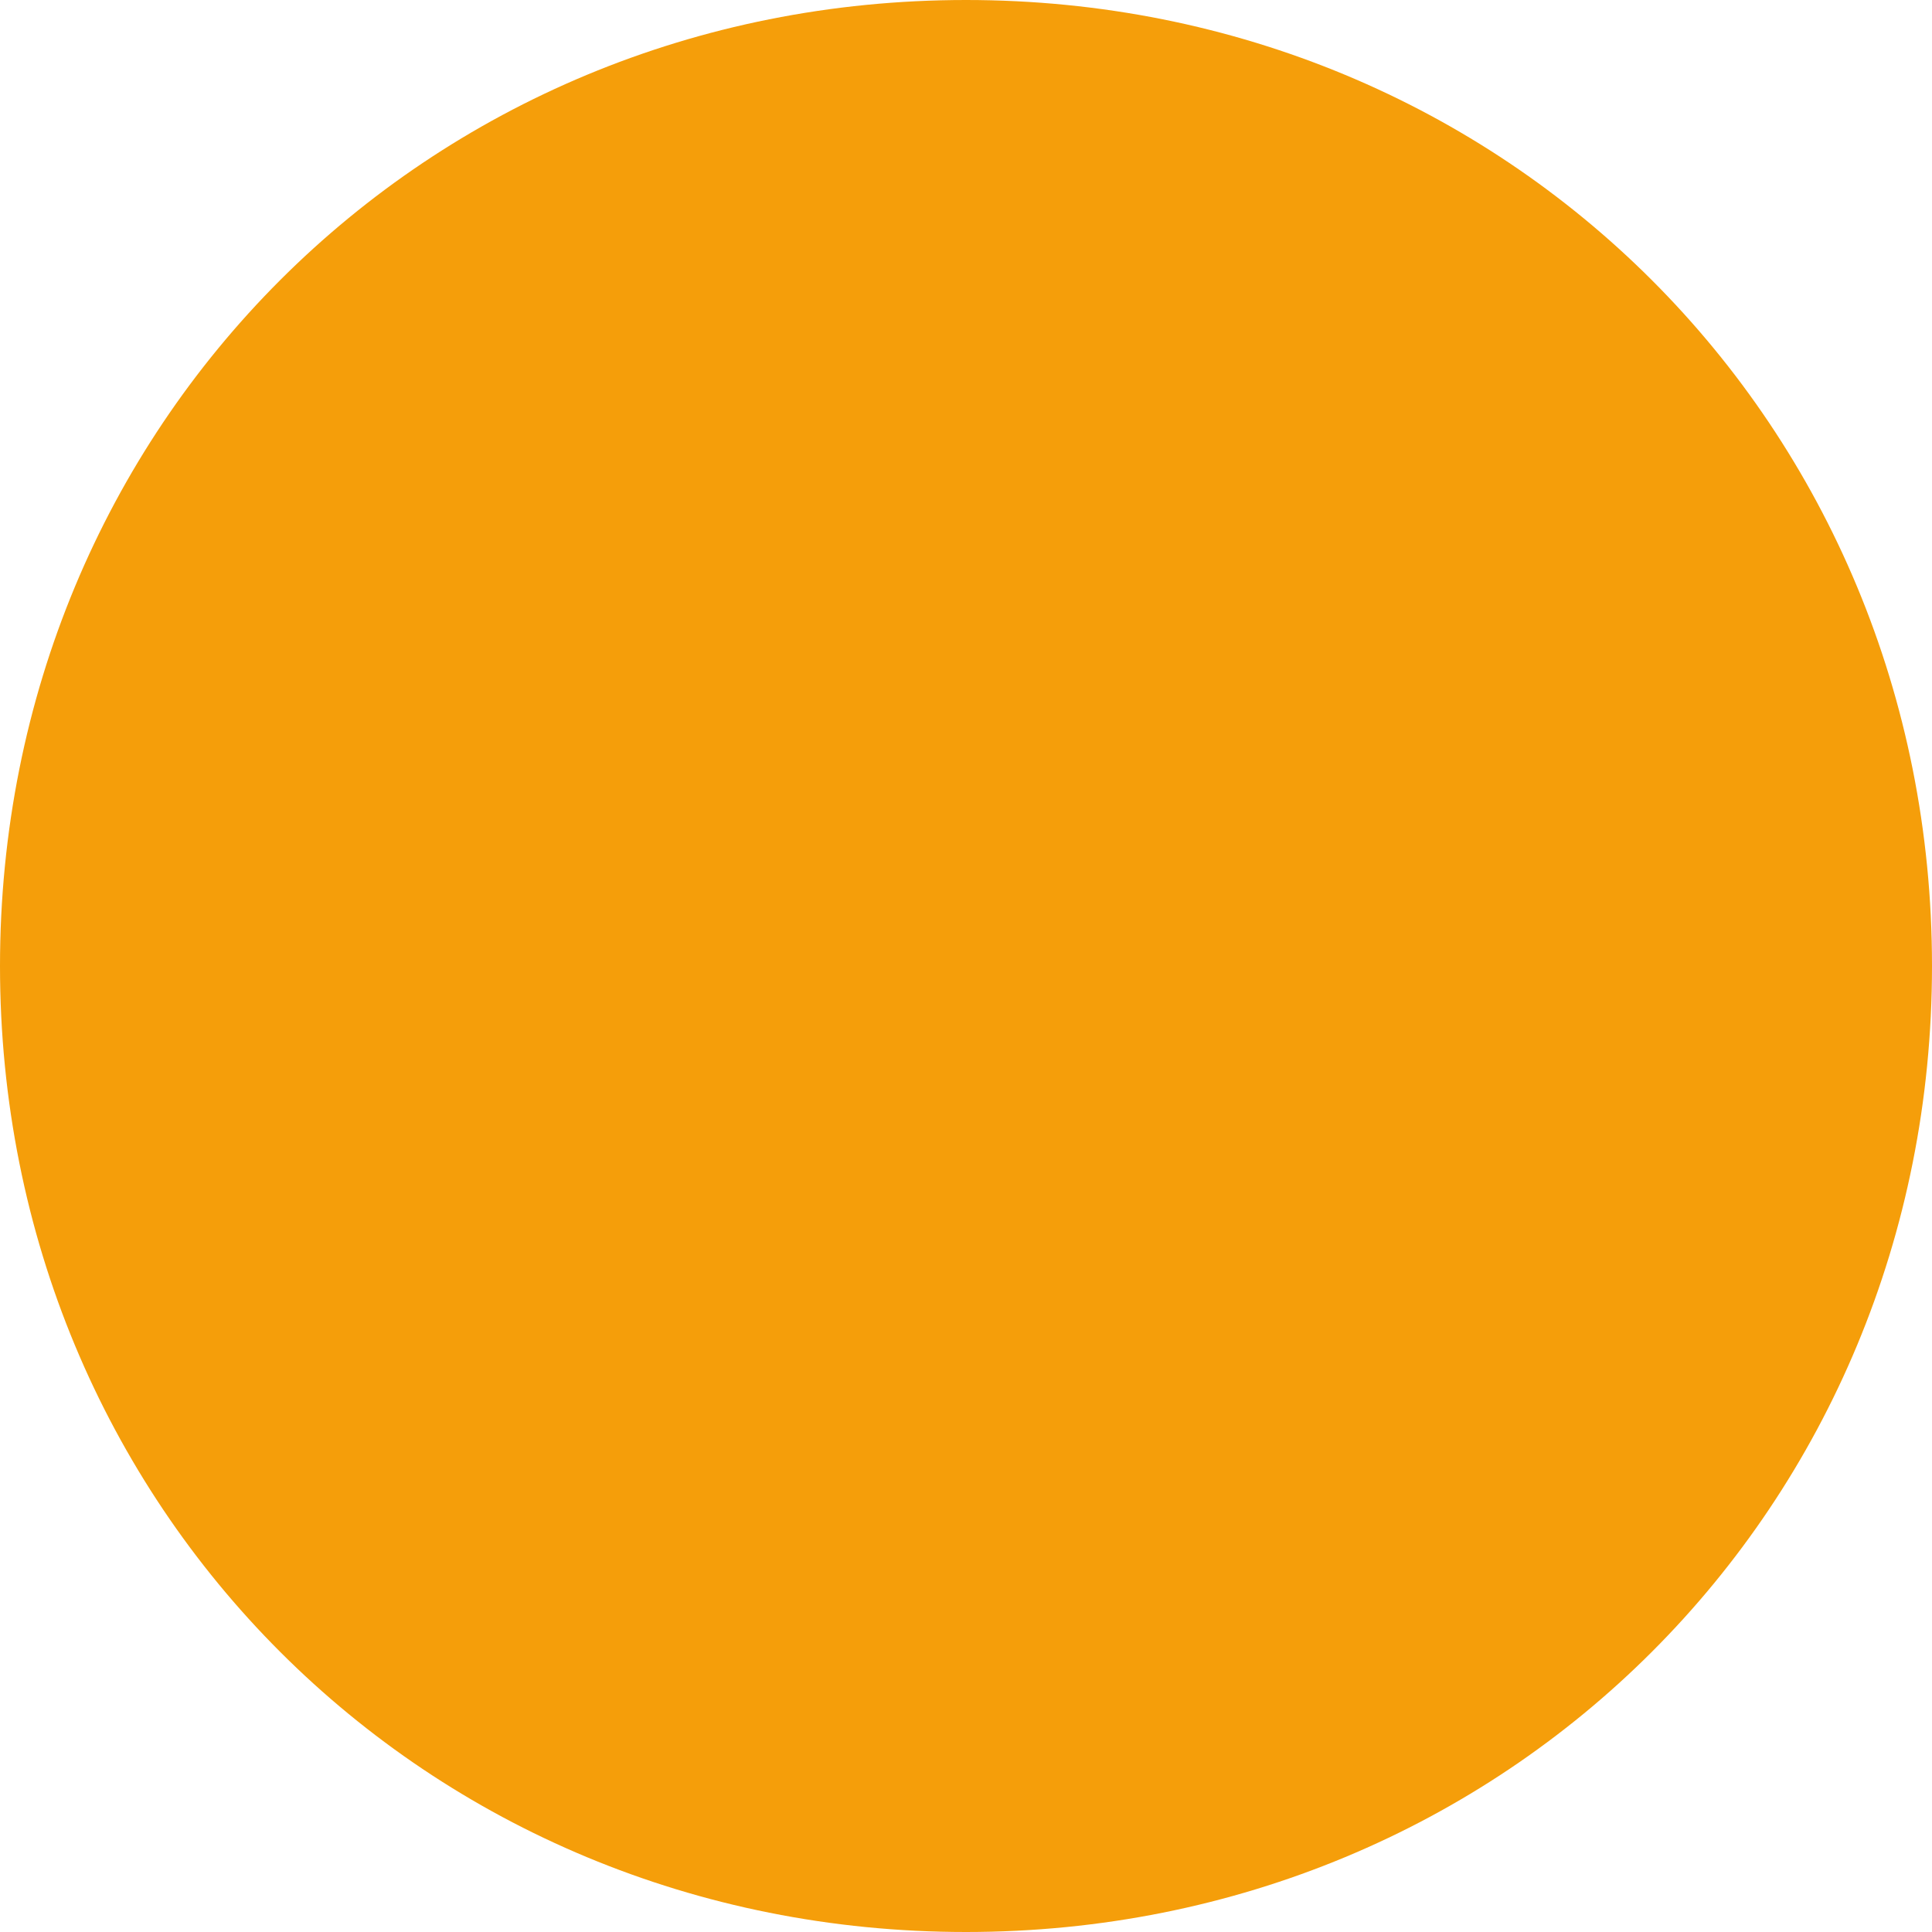
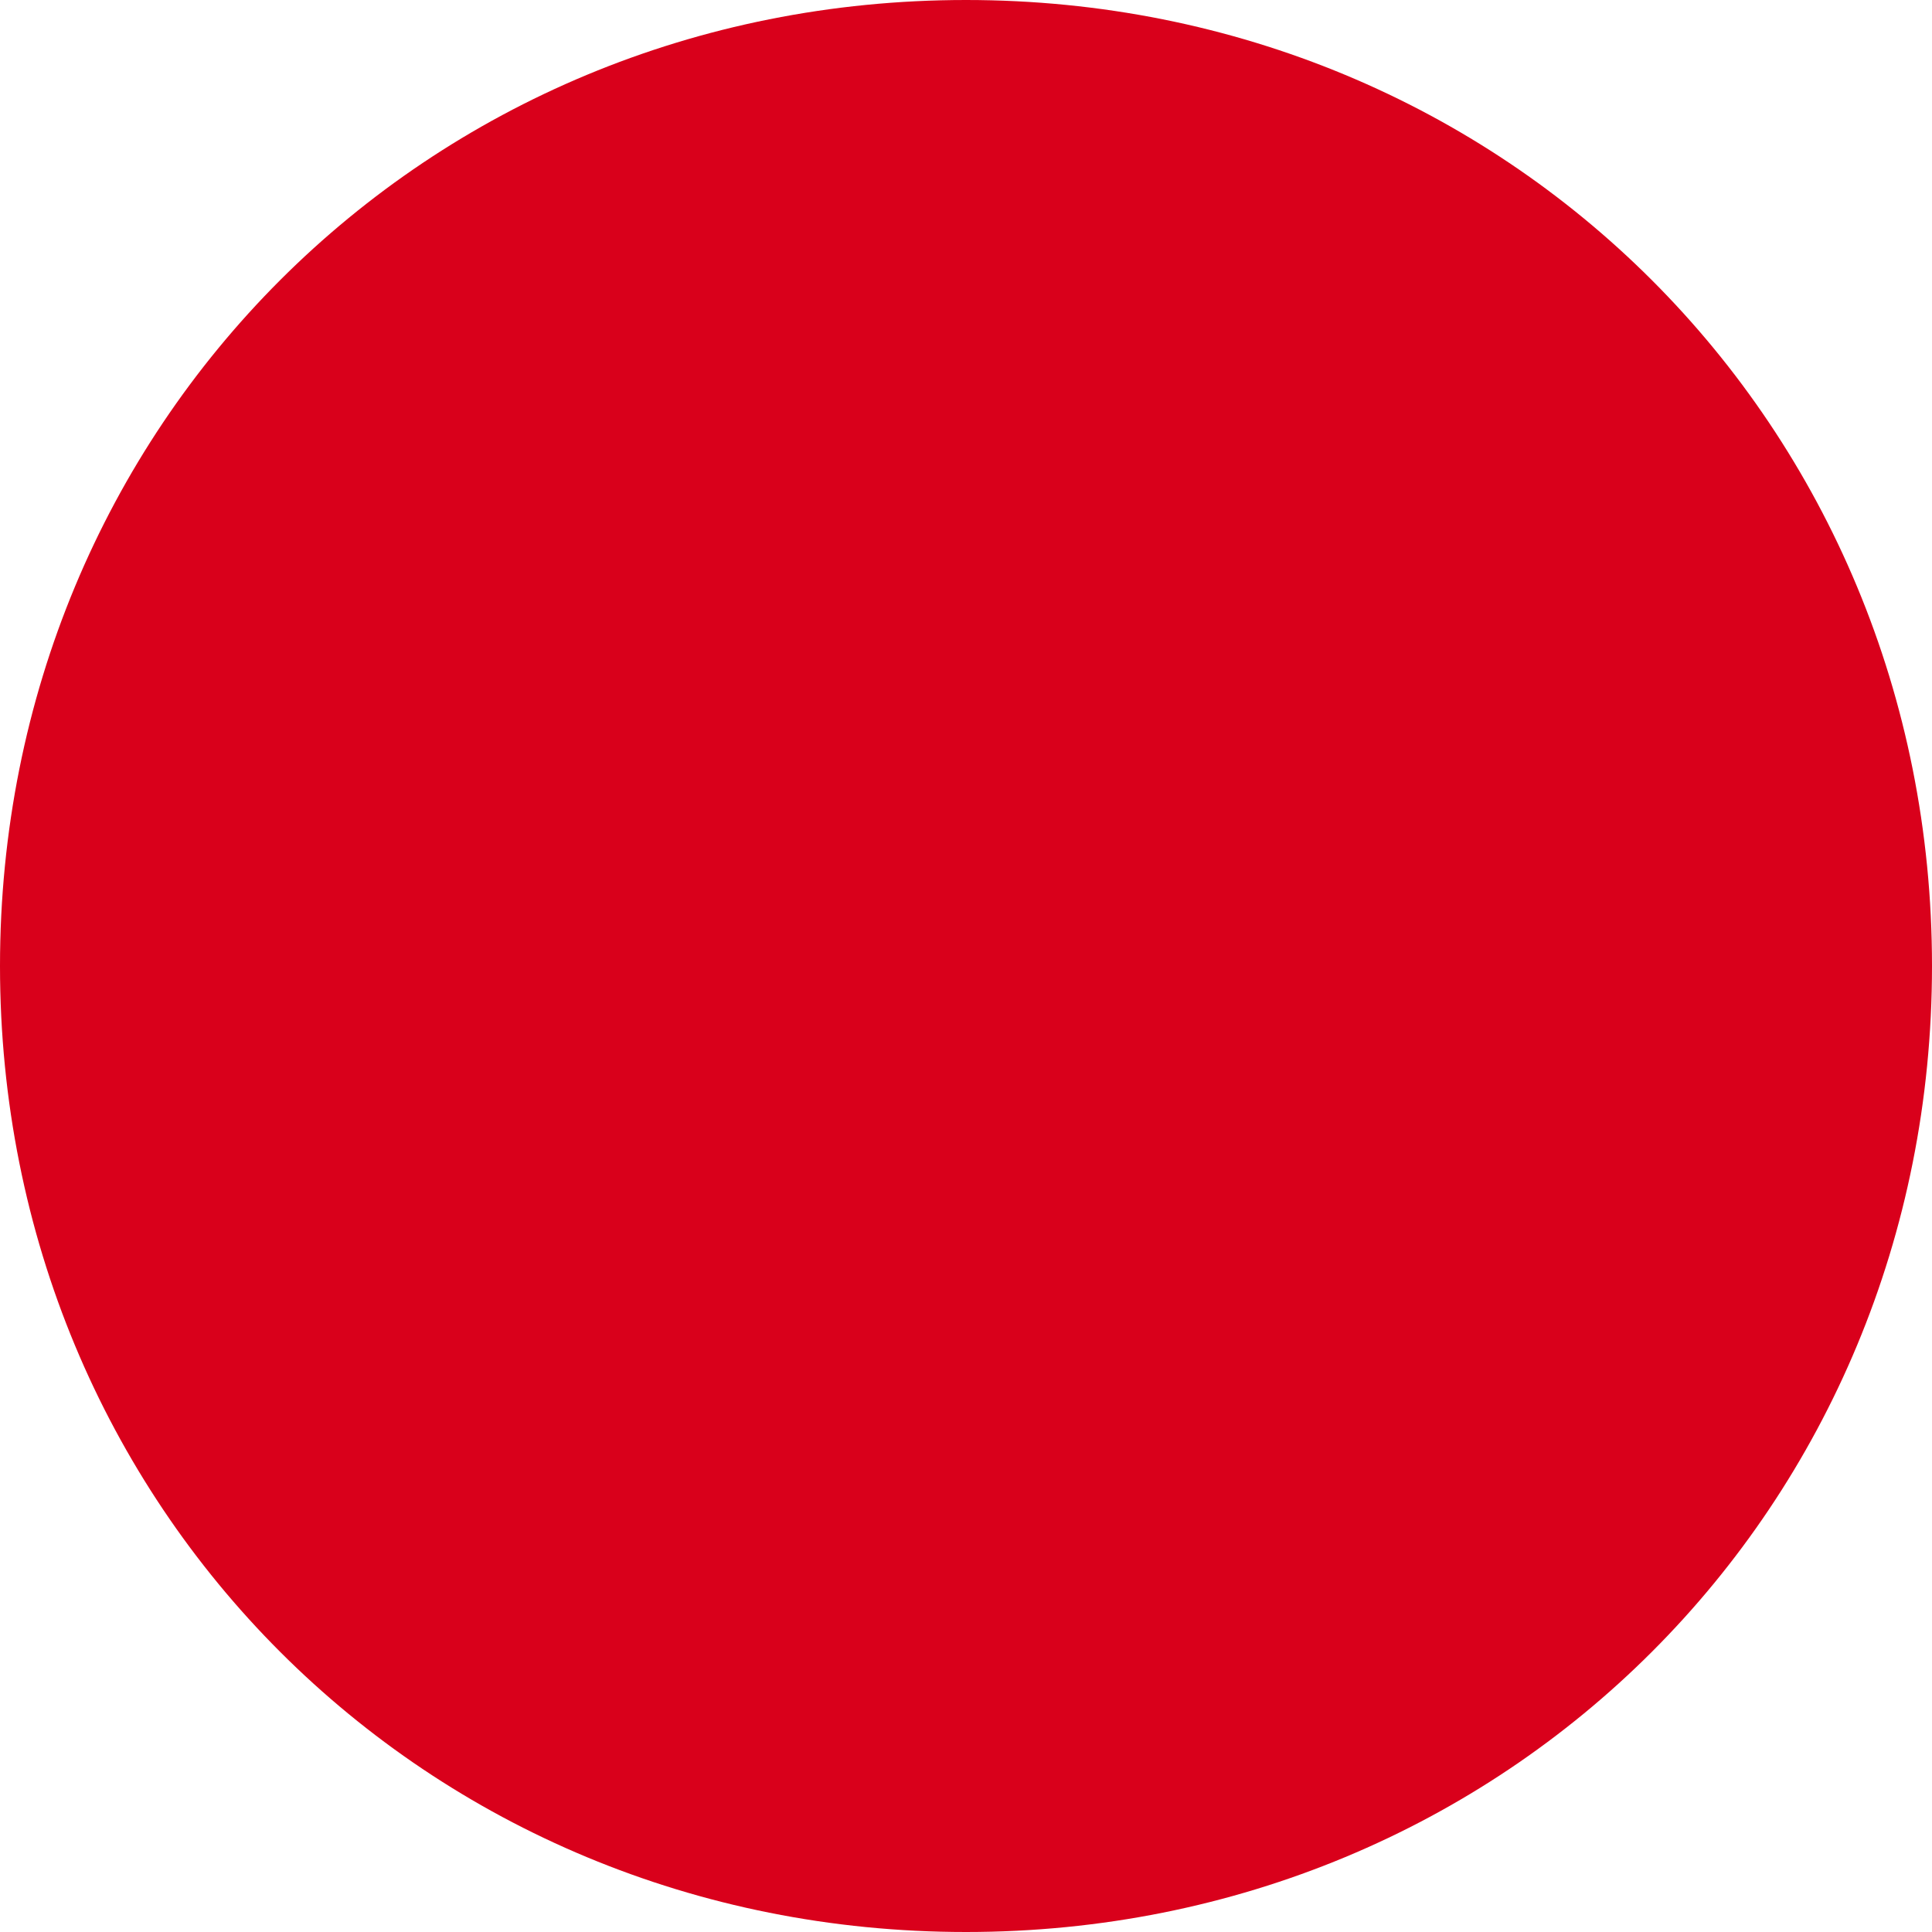
<svg xmlns="http://www.w3.org/2000/svg" version="1.1" width="8px" height="8px">
-   <g transform="matrix(1 0 0 1 -2706 -999 )">
-     <path d="M 2710 999  C 2712.24 999  2714 1000.76  2714 1003  C 2714 1005.24  2712.24 1007  2710 1007  C 2707.76 1007  2706 1005.24  2706 1003  C 2706 1000.76  2707.76 999  2710 999  Z " fill-rule="nonzero" fill="#f59e0a" stroke="none" />
+   <g transform="matrix(1 0 0 1 -2706 -982 )">
+     <path d="M 2710 982  C 2712.24 982  2714 983.76  2714 986  C 2714 988.24  2712.24 990  2710 990  C 2707.76 990  2706 988.24  2706 986  C 2706 983.76  2707.76 982  2710 982  Z " fill-rule="nonzero" fill="#d9001b" stroke="none" />
  </g>
</svg>
